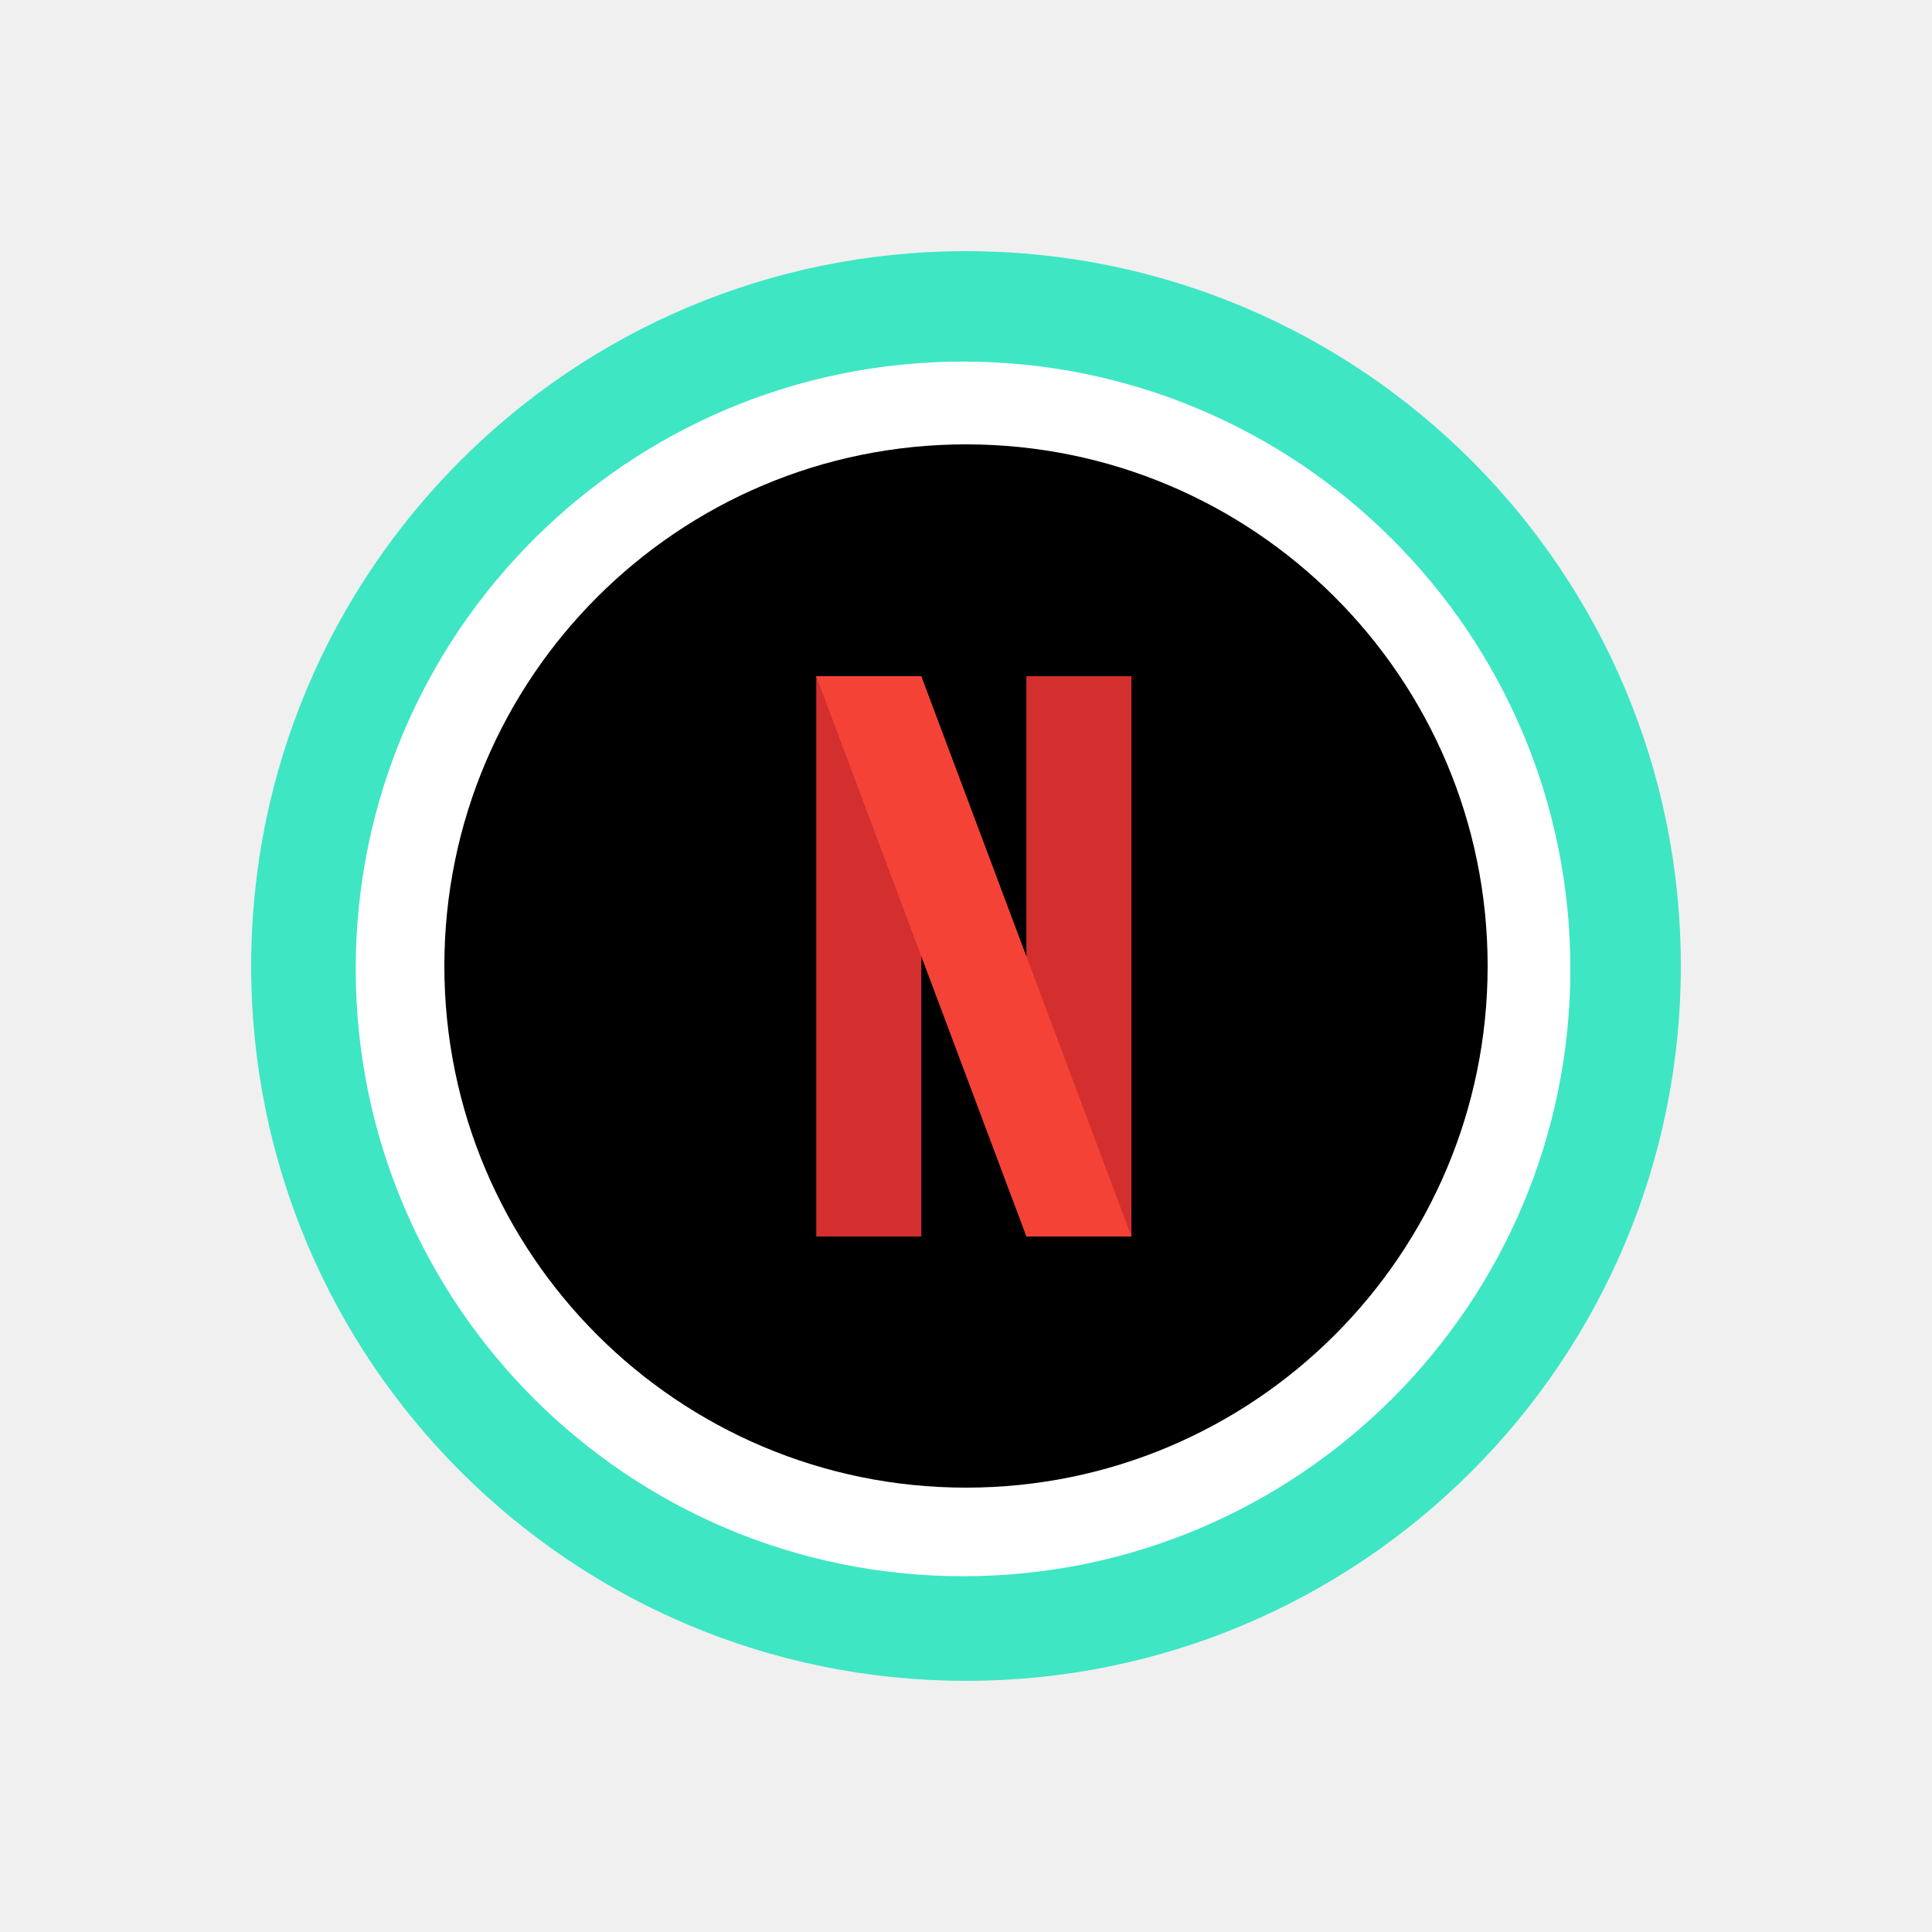
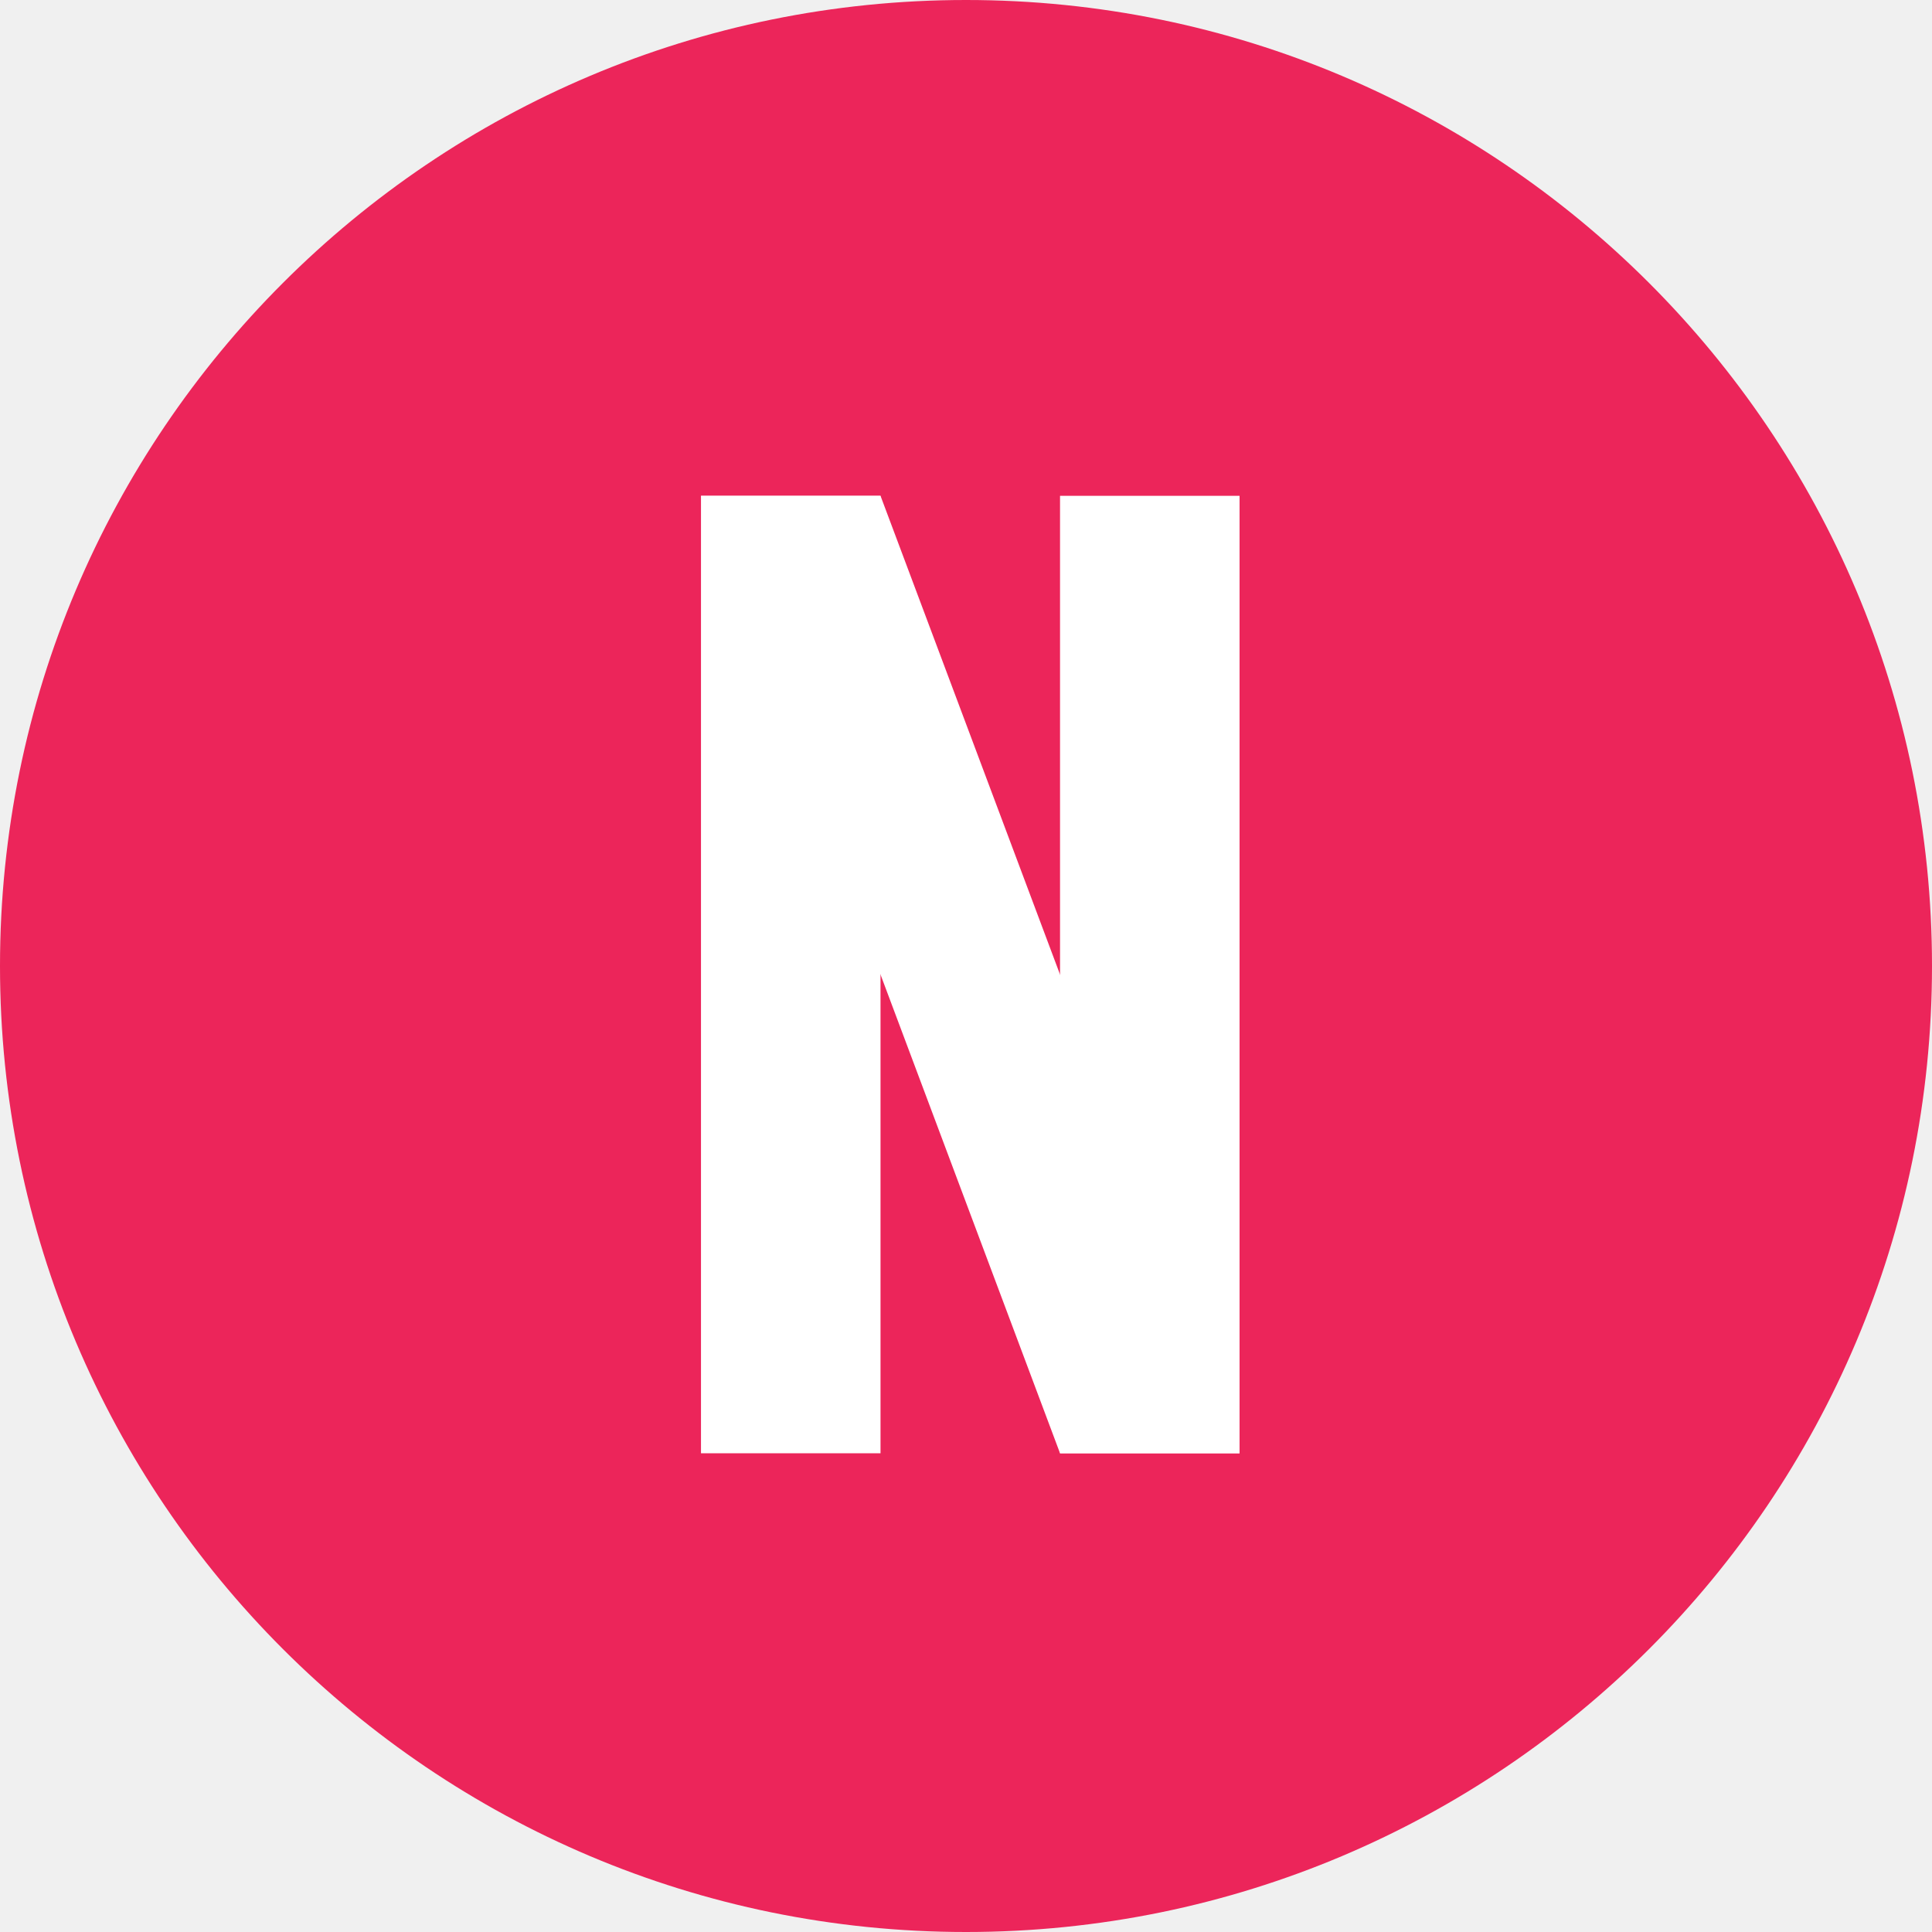
- <svg xmlns="http://www.w3.org/2000/svg" width="100" height="100" viewBox="0 0 100 100" fill="none">
-   <circle cx="50" cy="50" r="37" fill="#3EE6C4" />
-   <circle cx="49.847" cy="50.15" r="31.435" fill="white" />
-   <path d="M42.653 35.877C43.589 36.133 44.525 36.303 45.46 36.559C46.396 36.814 47.332 36.984 48.268 37.24C48.523 37.325 48.608 37.24 48.693 36.984C49.033 35.537 49.374 34.175 49.714 32.727C49.799 32.472 49.884 32.387 50.139 32.472C50.99 32.727 51.756 32.898 52.606 33.068C52.862 33.153 52.862 33.238 52.777 33.408C52.436 34.771 52.096 36.218 51.756 37.58C51.756 37.665 51.756 37.751 51.671 37.921C52.351 38.091 53.117 38.261 53.798 38.432C53.883 38.432 53.968 38.261 54.053 38.176C54.308 37.069 54.563 36.048 54.904 34.941L55.159 33.919C55.159 33.749 55.244 33.664 55.414 33.749C56.265 34.005 57.115 34.175 58.051 34.43C58.136 34.43 58.136 34.515 58.221 34.515C57.966 35.622 57.711 36.644 57.456 37.665C57.371 38.091 57.286 38.517 57.115 38.943C57.03 39.198 57.115 39.283 57.371 39.368L60.178 40.645C61.029 41.156 61.794 41.837 62.39 42.688C63.156 43.966 63.241 45.328 62.901 46.69C62.645 47.627 62.305 48.478 61.624 49.159C61.114 49.67 60.433 50.01 59.753 50.266C59.668 50.266 59.583 50.351 59.412 50.351C59.753 50.606 60.093 50.777 60.433 51.032C61.454 51.798 62.135 52.735 62.475 53.927C62.645 54.863 62.56 55.885 62.305 56.822C61.965 58.013 61.539 59.035 60.774 59.972C59.838 61.078 58.647 61.674 57.286 61.845C55.499 62.1 53.798 61.93 52.096 61.674C51.841 61.589 51.671 61.674 51.586 61.93C51.245 63.292 50.905 64.739 50.565 66.102C50.48 66.442 50.48 66.527 50.054 66.357C49.289 66.187 48.438 65.931 47.672 65.761C47.417 65.676 47.417 65.591 47.502 65.42C47.842 63.973 48.183 62.526 48.608 61.163C48.608 60.993 48.693 60.908 48.523 60.823C47.842 60.653 47.162 60.482 46.396 60.312C46.226 61.078 45.971 61.845 45.801 62.611C45.63 63.377 45.375 64.143 45.205 64.91C45.12 65.08 45.12 65.165 44.865 65.08C44.014 64.824 43.163 64.654 42.313 64.484C42.057 64.399 42.057 64.314 42.142 64.143C42.483 62.696 42.823 61.249 43.248 59.886C43.248 59.801 43.334 59.716 43.334 59.546C41.377 59.035 39.42 58.524 37.378 58.013C37.548 57.673 37.634 57.417 37.804 57.077C38.144 56.311 38.484 55.544 38.739 54.863C38.825 54.608 38.91 54.608 39.165 54.608C39.76 54.778 40.441 54.948 41.036 55.034C41.717 55.204 42.228 54.863 42.313 54.267C43.419 49.925 44.525 45.583 45.545 41.156C45.716 40.475 45.29 39.709 44.525 39.453C43.759 39.198 42.993 39.028 42.313 38.857C42.142 38.857 42.057 38.772 42.142 38.602C42.398 37.665 42.653 36.644 42.908 35.707C42.568 35.963 42.568 35.963 42.653 35.877V35.877ZM46.992 56.907C47.077 56.907 47.162 56.992 47.162 56.992C48.523 57.332 49.969 57.758 51.416 57.843C52.436 57.928 53.372 57.928 54.308 57.588C55.924 57.077 56.605 54.948 55.669 53.586C55.244 52.905 54.563 52.479 53.883 52.054C52.351 51.202 50.565 50.862 48.863 50.521C48.608 50.436 48.608 50.521 48.523 50.777C48.353 51.628 48.098 52.394 47.928 53.246C47.587 54.438 47.332 55.63 46.992 56.907ZM54.138 48.222C54.308 48.222 54.733 48.137 55.074 48.052C56.69 47.712 57.541 45.839 56.69 44.391C56.265 43.625 55.499 43.114 54.733 42.774C53.542 42.263 52.351 42.007 51.075 41.667C50.82 41.582 50.735 41.667 50.65 41.922C50.224 43.71 49.799 45.413 49.289 47.201C49.204 47.371 49.289 47.456 49.459 47.541C49.799 47.627 50.054 47.712 50.395 47.797C51.671 47.967 52.777 48.222 54.138 48.222Z" fill="white" />
-   <g clip-path="url(#clip0_2_316)">
-     <path d="M50 77C35.088 77 23 64.912 23 50C23 35.088 35.088 23 50 23C64.912 23 77 35.088 77 50C77 64.912 64.912 77 50 77Z" fill="black" />
-     <path d="M53.125 35H58.562V64H53.125V35ZM42.25 35H47.688V64H42.25V35Z" fill="#D32F2F" />
-     <path d="M58.562 64H53.125L42.25 35H47.688L58.562 64Z" fill="#F44336" />
-   </g>
-   <defs>
-     <clipPath id="clip0_2_316">
-       <rect width="54" height="54" fill="white" transform="matrix(-1 0 0 1 77 23)" />
-     </clipPath>
-   </defs>
+ <svg xmlns="http://www.w3.org/2000/svg" width="113" height="113" viewBox="0 0 113 113" fill="none">
+   <rect width="113" height="113" rx="56.5" fill="#EC255A" />
+   <path d="M62 29H72.5V85H62V29ZM41 29H51.5V85H41V29Z" fill="white" />
+   <path d="M72.5 85H62L41 29H51.5L72.5 85Z" fill="white" />
</svg>
